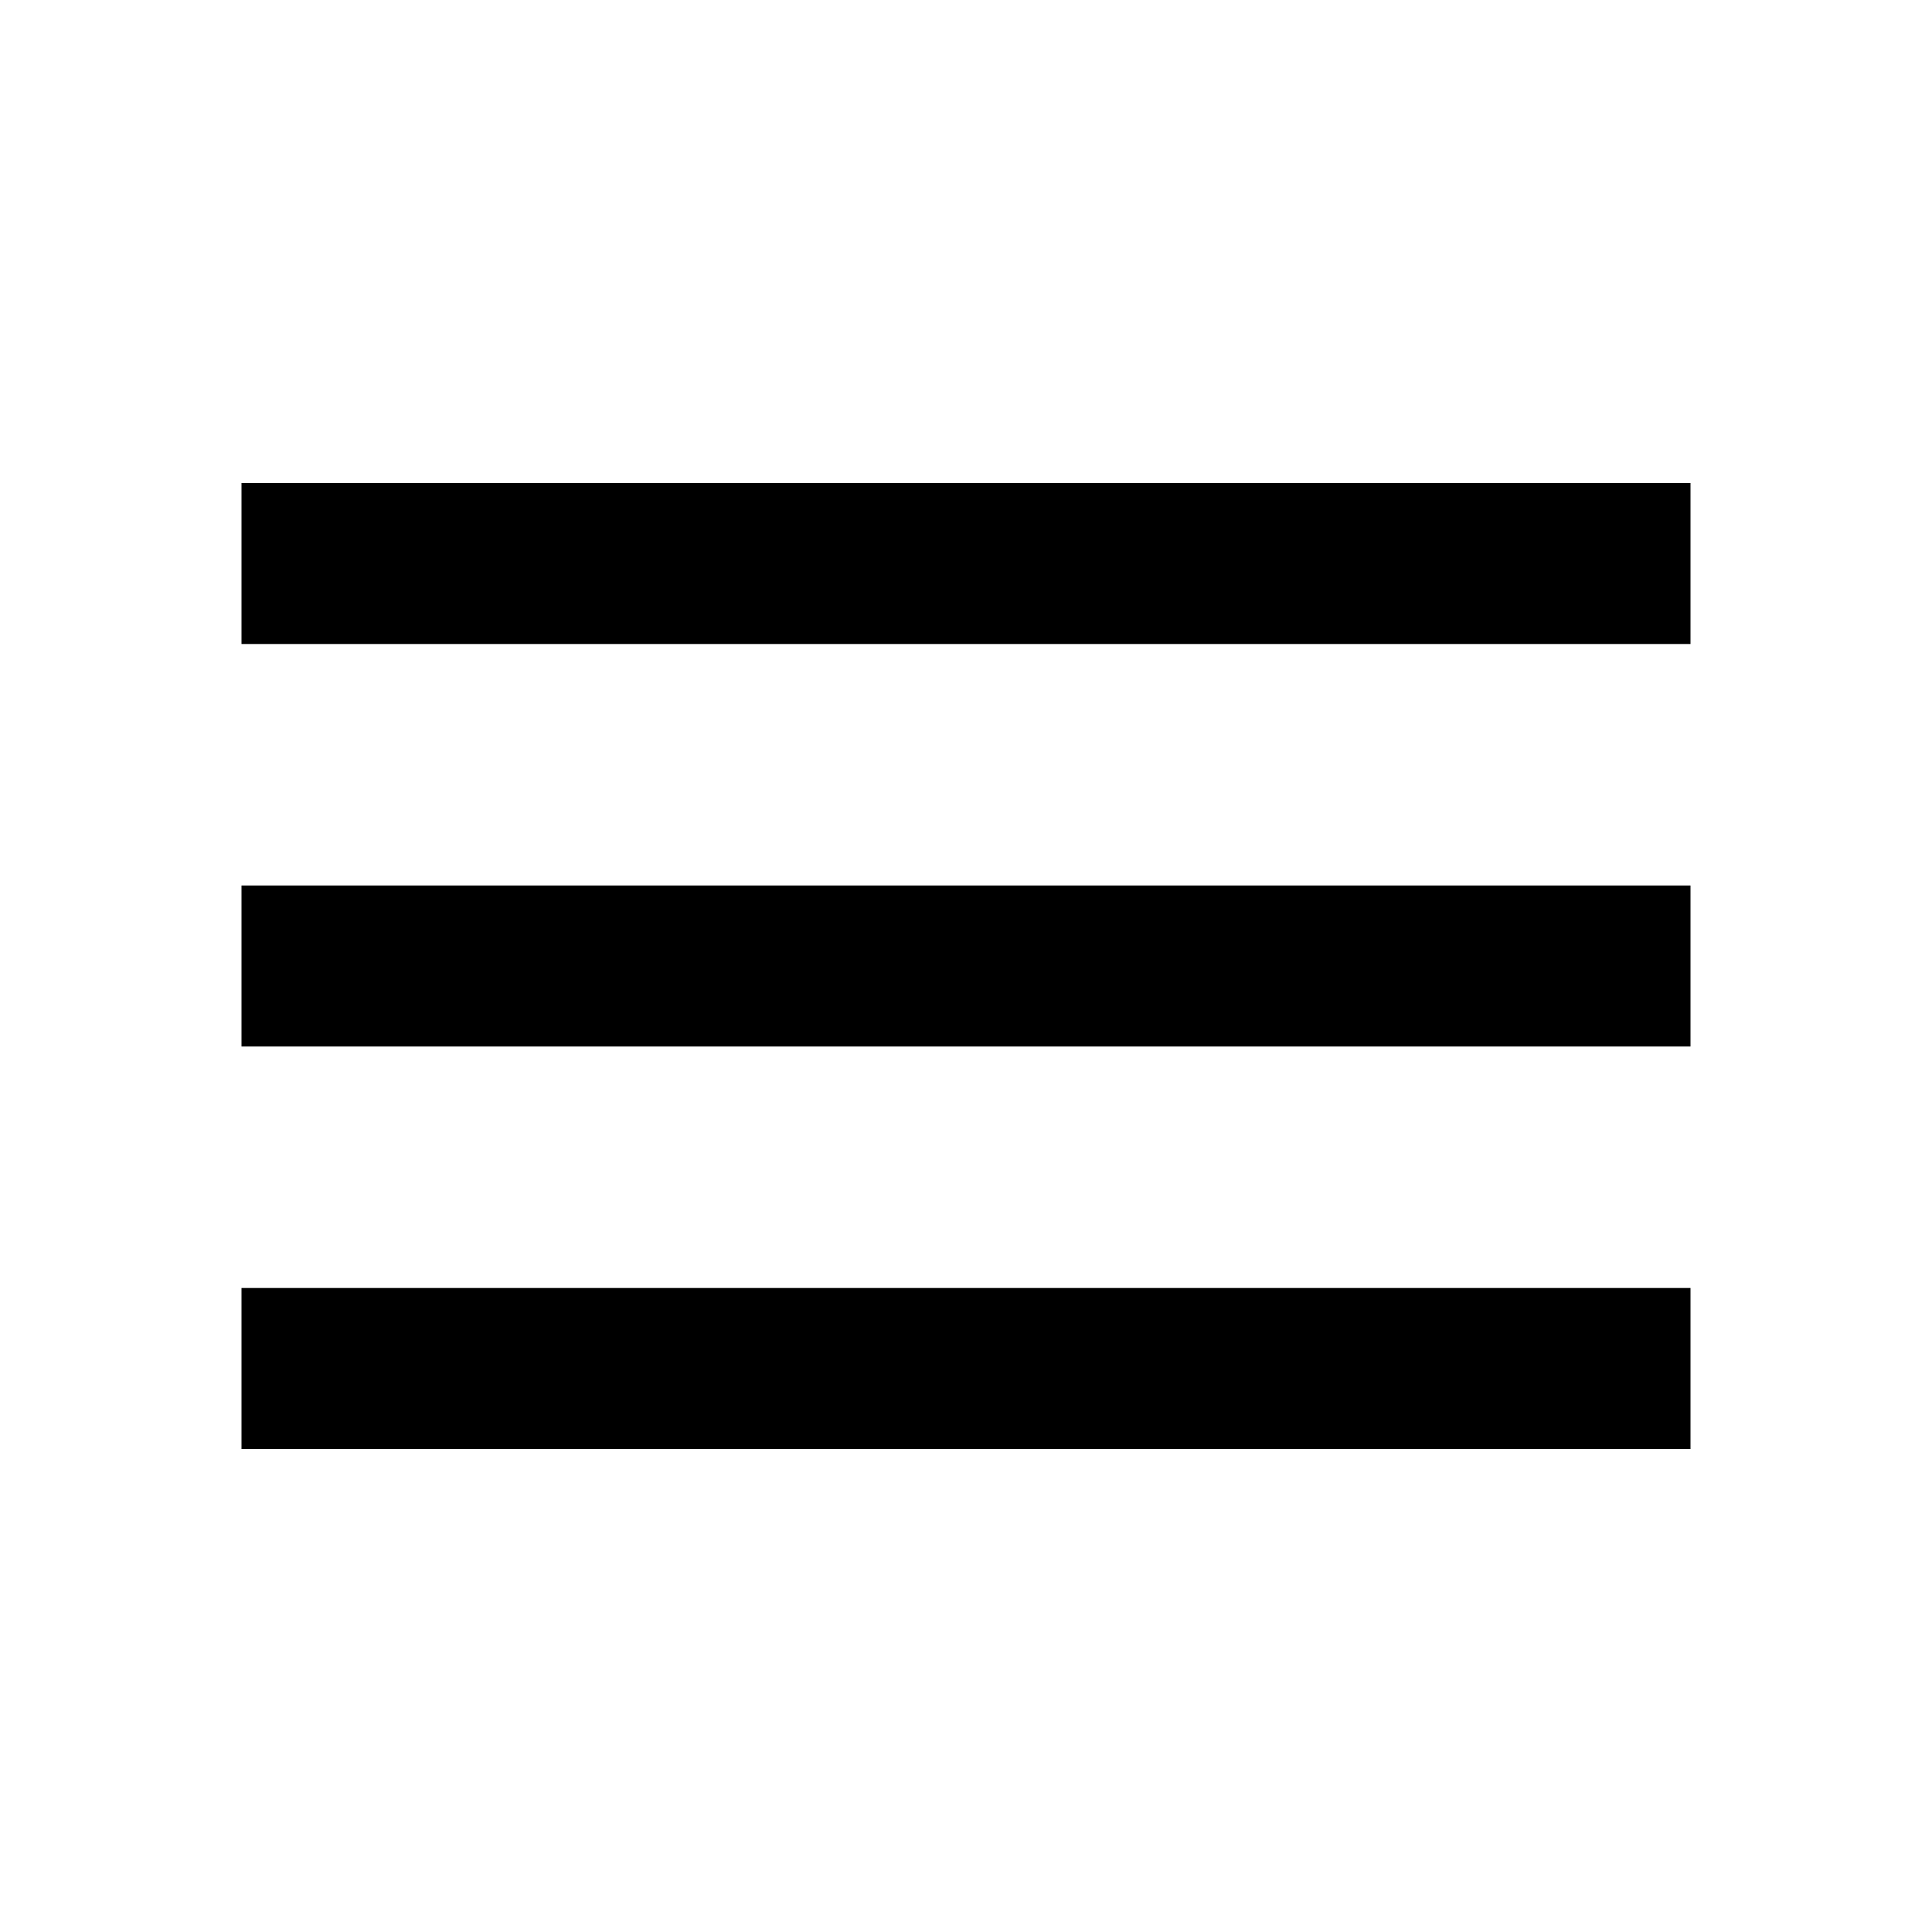
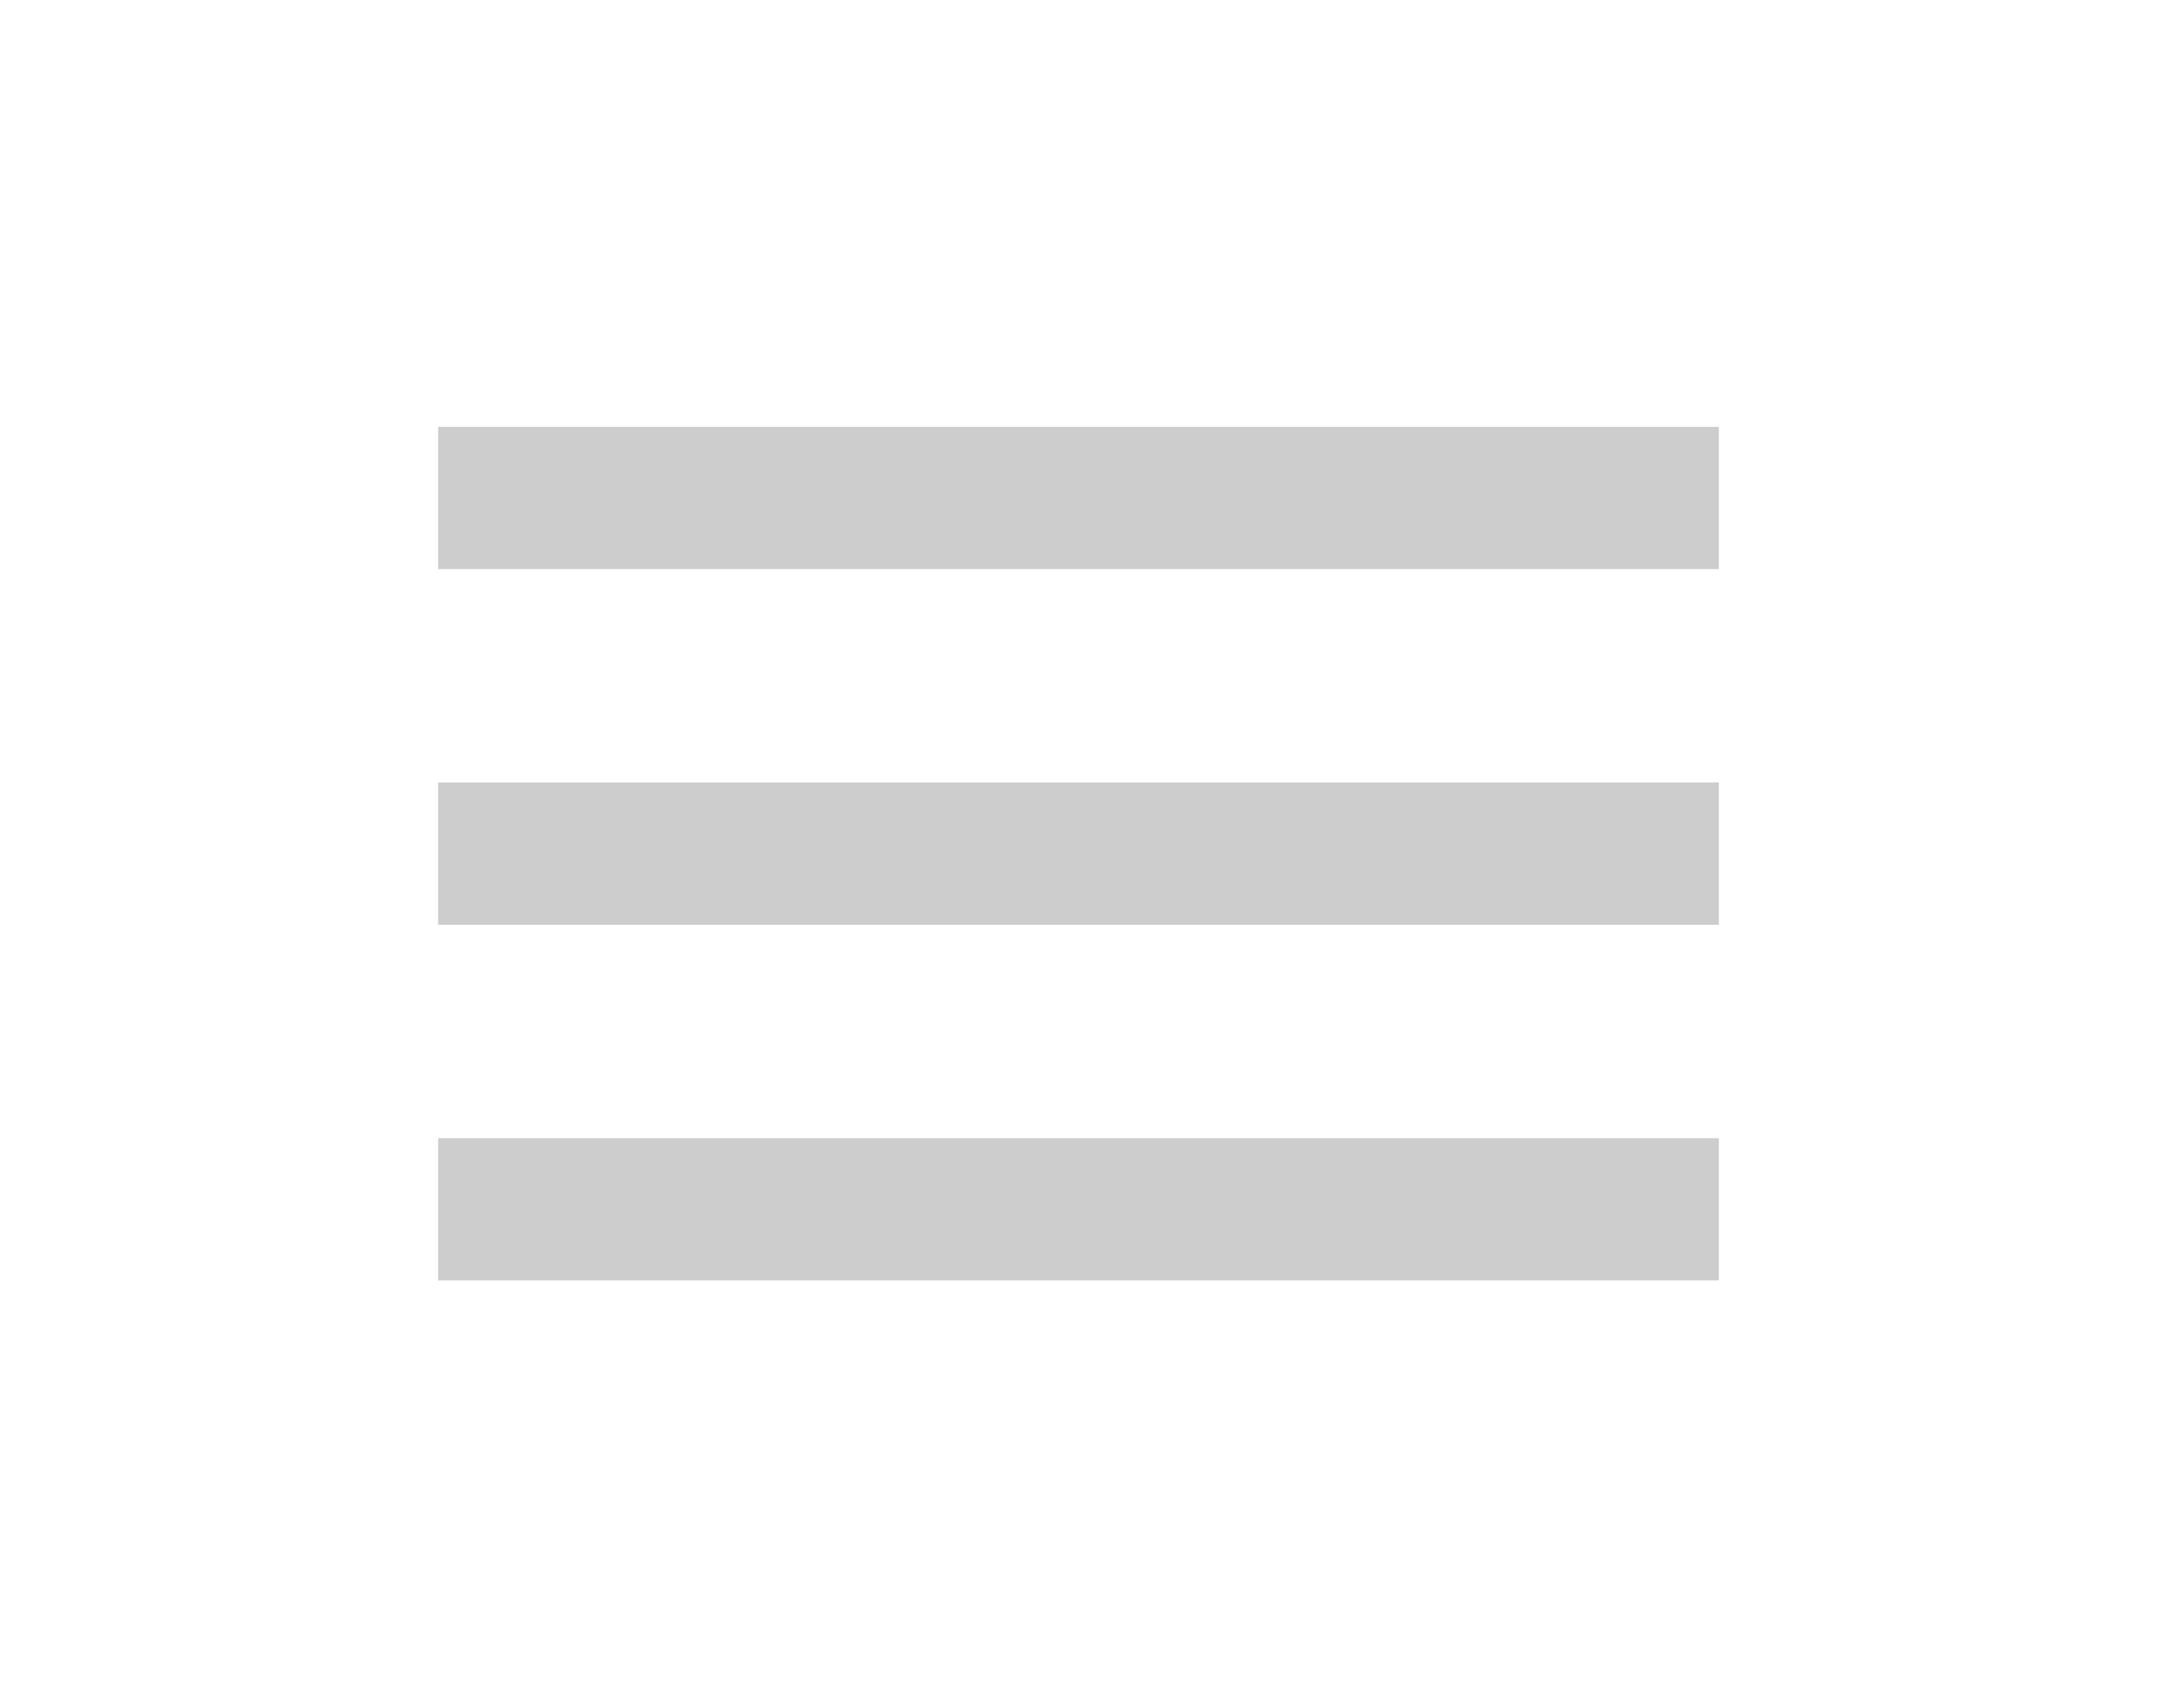
- <svg xmlns="http://www.w3.org/2000/svg" fill="#000000" height="24" viewBox="0 0 24 24" width="24">
+ <svg xmlns="http://www.w3.org/2000/svg" fill="#cdcdcd" height="19" viewBox="0 0 24 24" width="24">
  <path d="M0 0h24v24H0z" fill="none" />
  <path d="M3 18h18v-2H3v2zm0-5h18v-2H3v2zm0-7v2h18V6H3z" />
</svg>
